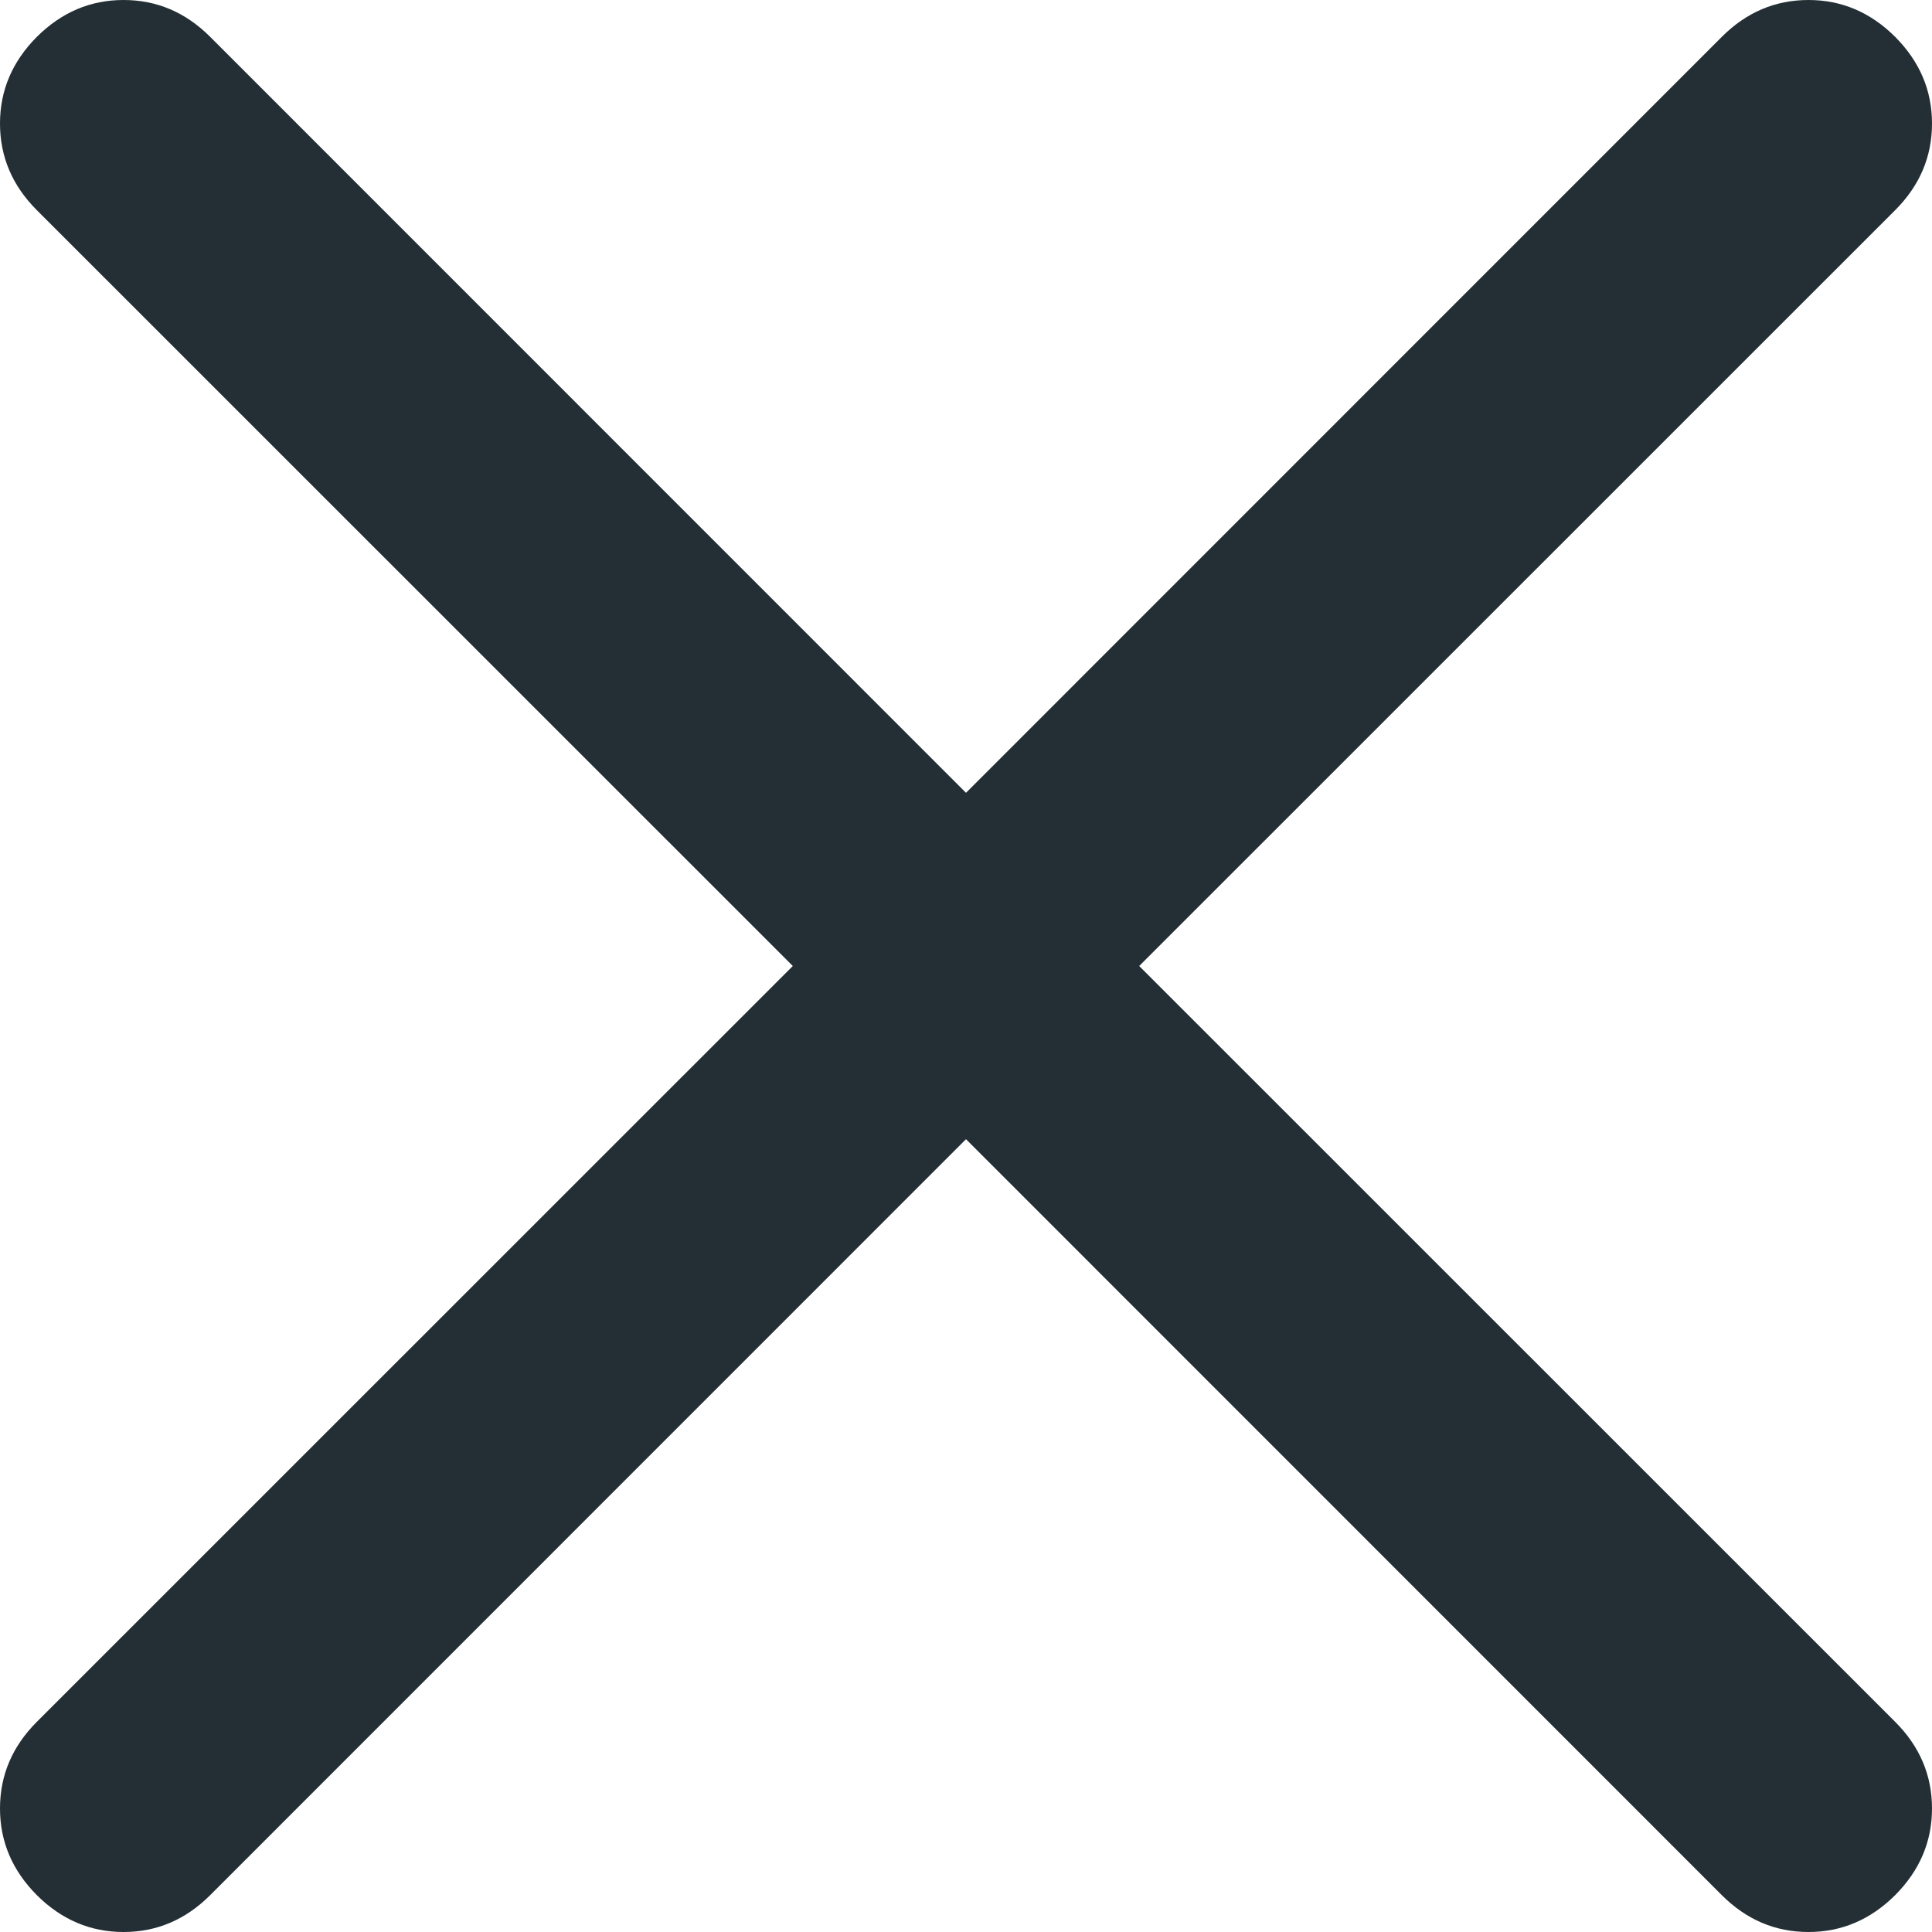
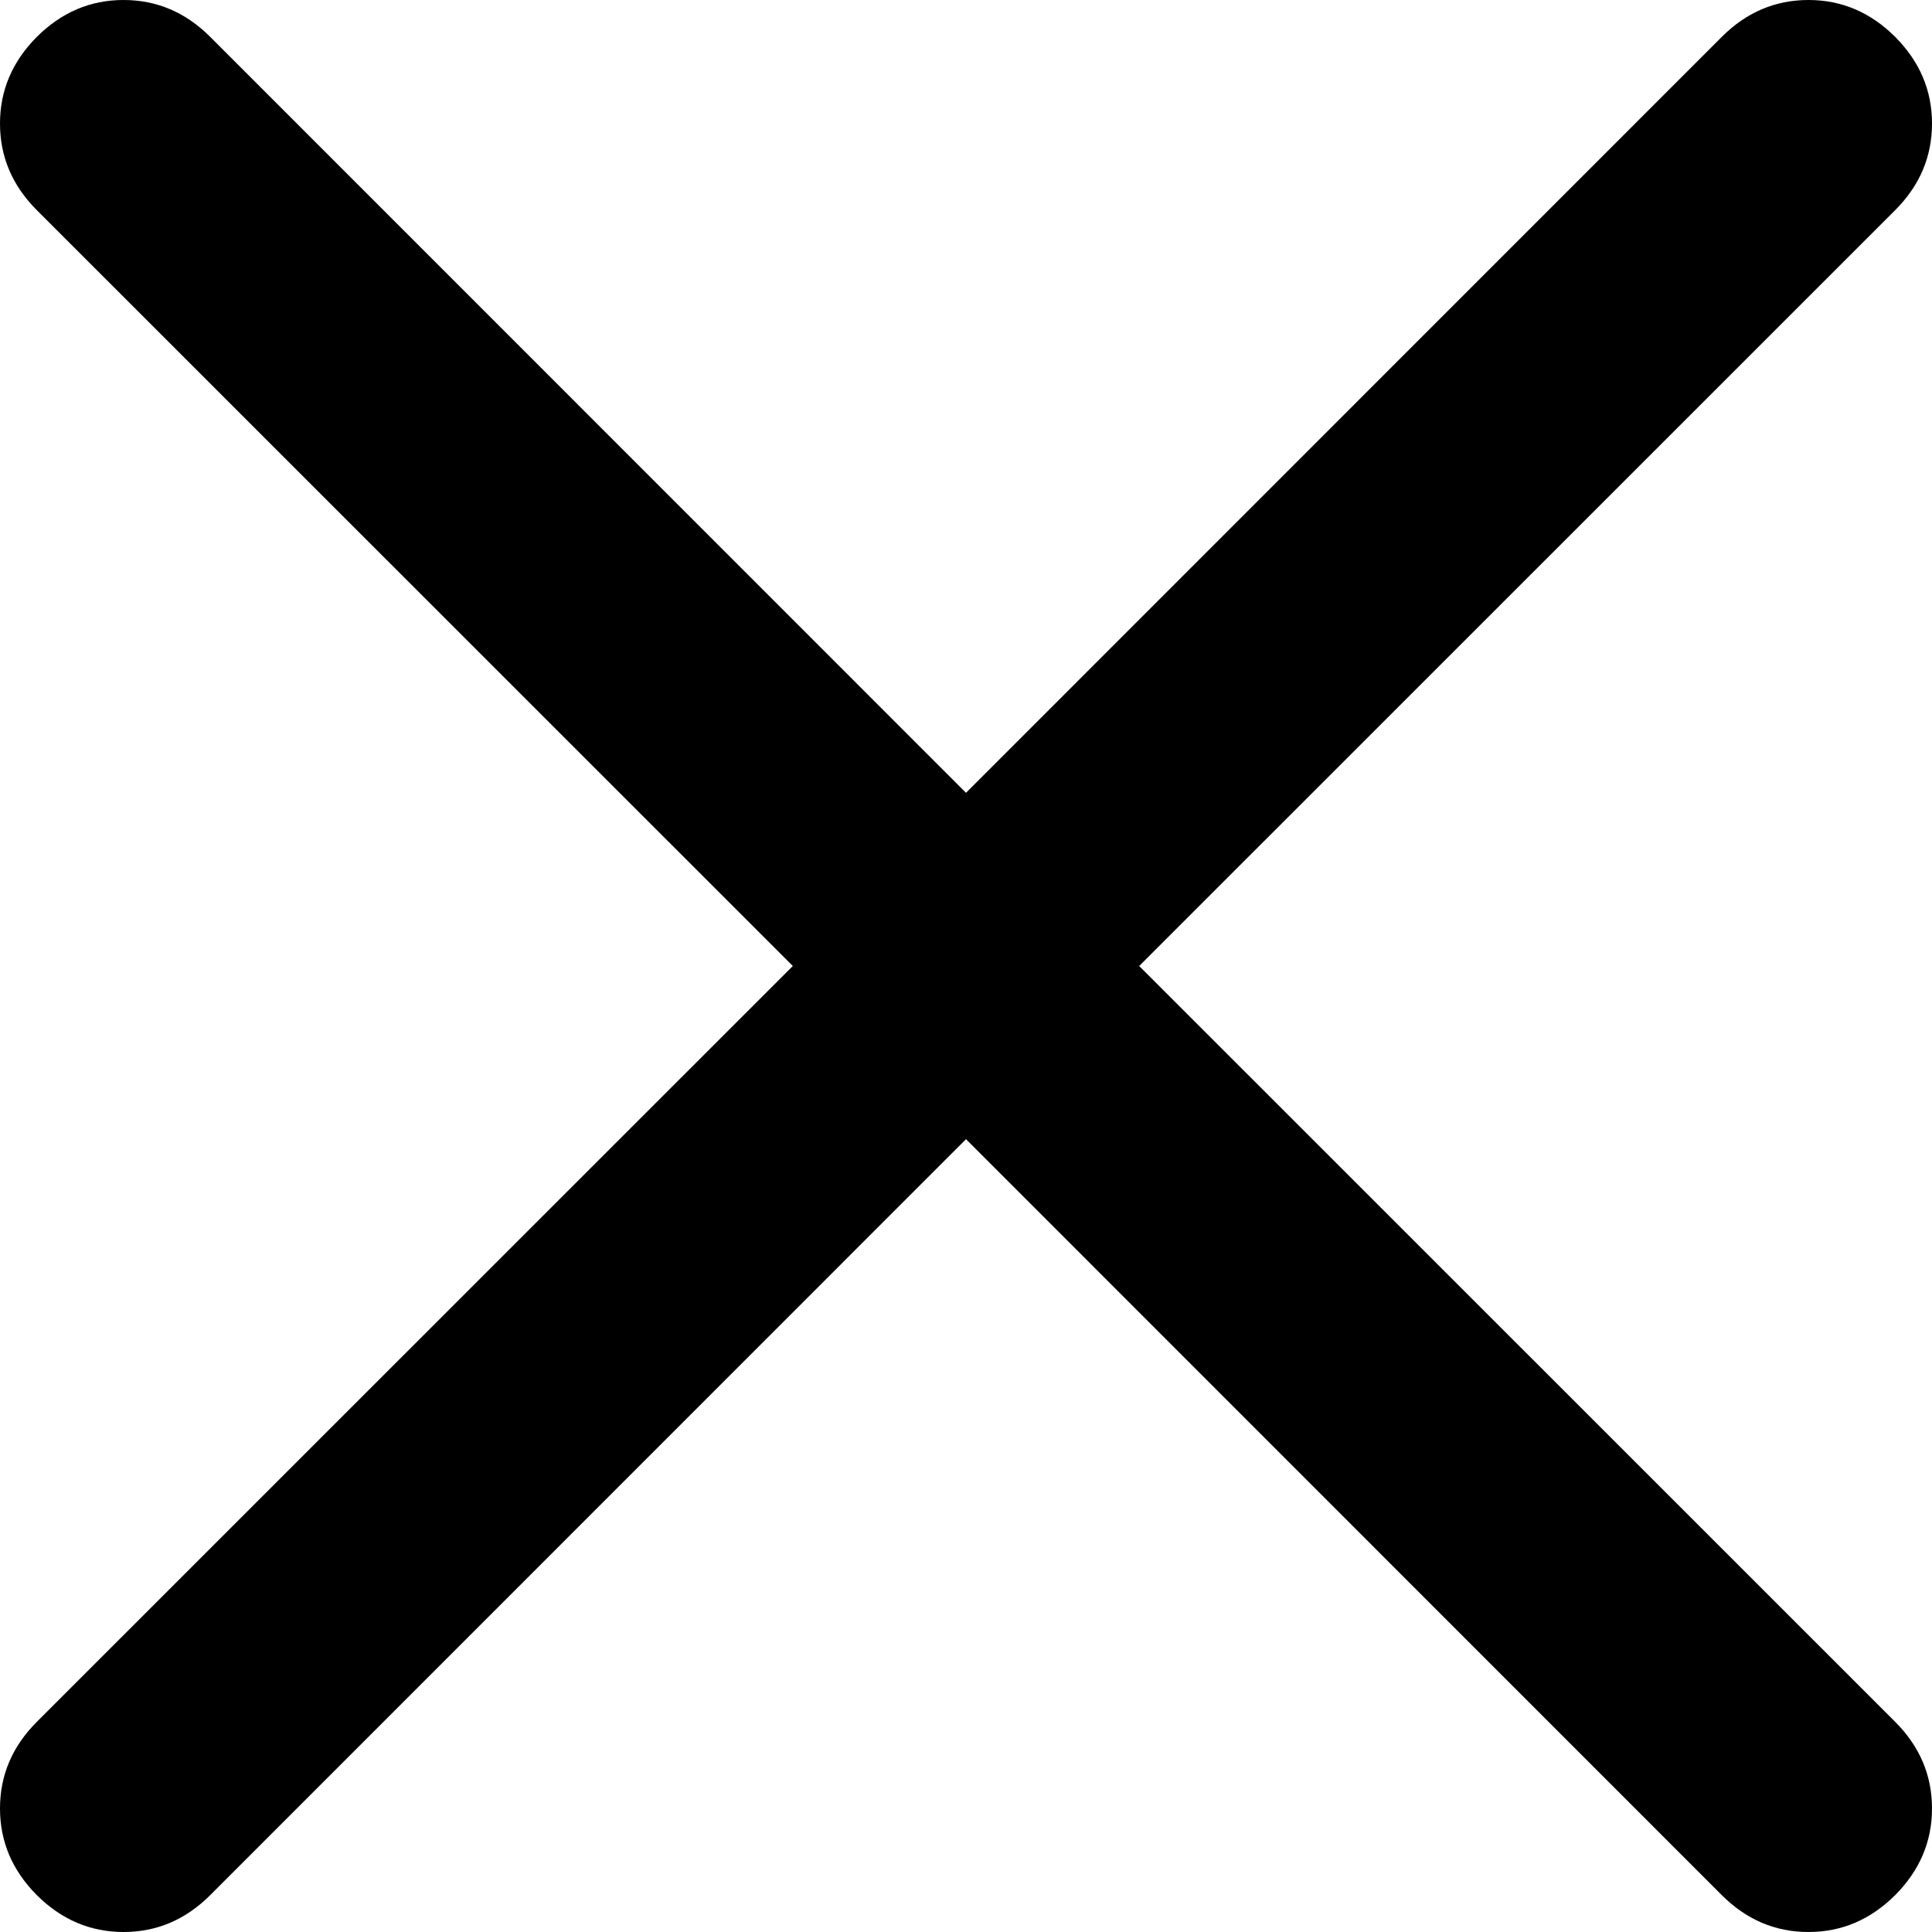
<svg xmlns="http://www.w3.org/2000/svg" viewBox="0 0 14 14" fill="none">
-   <path d="M7 8.255L1.523 13.733C1.345 13.911 1.136 14 0.895 14C0.655 14 0.446 13.911 0.267 13.733C0.089 13.554 0 13.345 0 13.105C0 12.864 0.089 12.655 0.267 12.477L5.745 7L0.267 1.523C0.089 1.345 0 1.136 0 0.895C0 0.655 0.089 0.446 0.267 0.267C0.446 0.089 0.655 0 0.895 0C1.136 0 1.345 0.089 1.523 0.267L7 5.745L12.477 0.267C12.655 0.089 12.864 0 13.105 0C13.345 0 13.554 0.089 13.733 0.267C13.911 0.446 14 0.655 14 0.895C14 1.136 13.911 1.345 13.733 1.523L8.255 7L13.733 12.477C13.911 12.655 14 12.864 14 13.105C14 13.345 13.911 13.554 13.733 13.733C13.554 13.911 13.345 14 13.105 14C12.864 14 12.655 13.911 12.477 13.733L7 8.255Z" fill="#232F34" />
+   <path d="M7 8.255L1.523 13.733C1.345 13.911 1.136 14 0.895 14C0.655 14 0.446 13.911 0.267 13.733C0.089 13.554 0 13.345 0 13.105C0 12.864 0.089 12.655 0.267 12.477L5.745 7L0.267 1.523C0.089 1.345 0 1.136 0 0.895C0 0.655 0.089 0.446 0.267 0.267C0.446 0.089 0.655 0 0.895 0C1.136 0 1.345 0.089 1.523 0.267L7 5.745L12.477 0.267C12.655 0.089 12.864 0 13.105 0C13.345 0 13.554 0.089 13.733 0.267C13.911 0.446 14 0.655 14 0.895C14 1.136 13.911 1.345 13.733 1.523L8.255 7L13.733 12.477C13.911 12.655 14 12.864 14 13.105C14 13.345 13.911 13.554 13.733 13.733C13.554 13.911 13.345 14 13.105 14C12.864 14 12.655 13.911 12.477 13.733L7 8.255Z" fill="currentColor" />
</svg>
